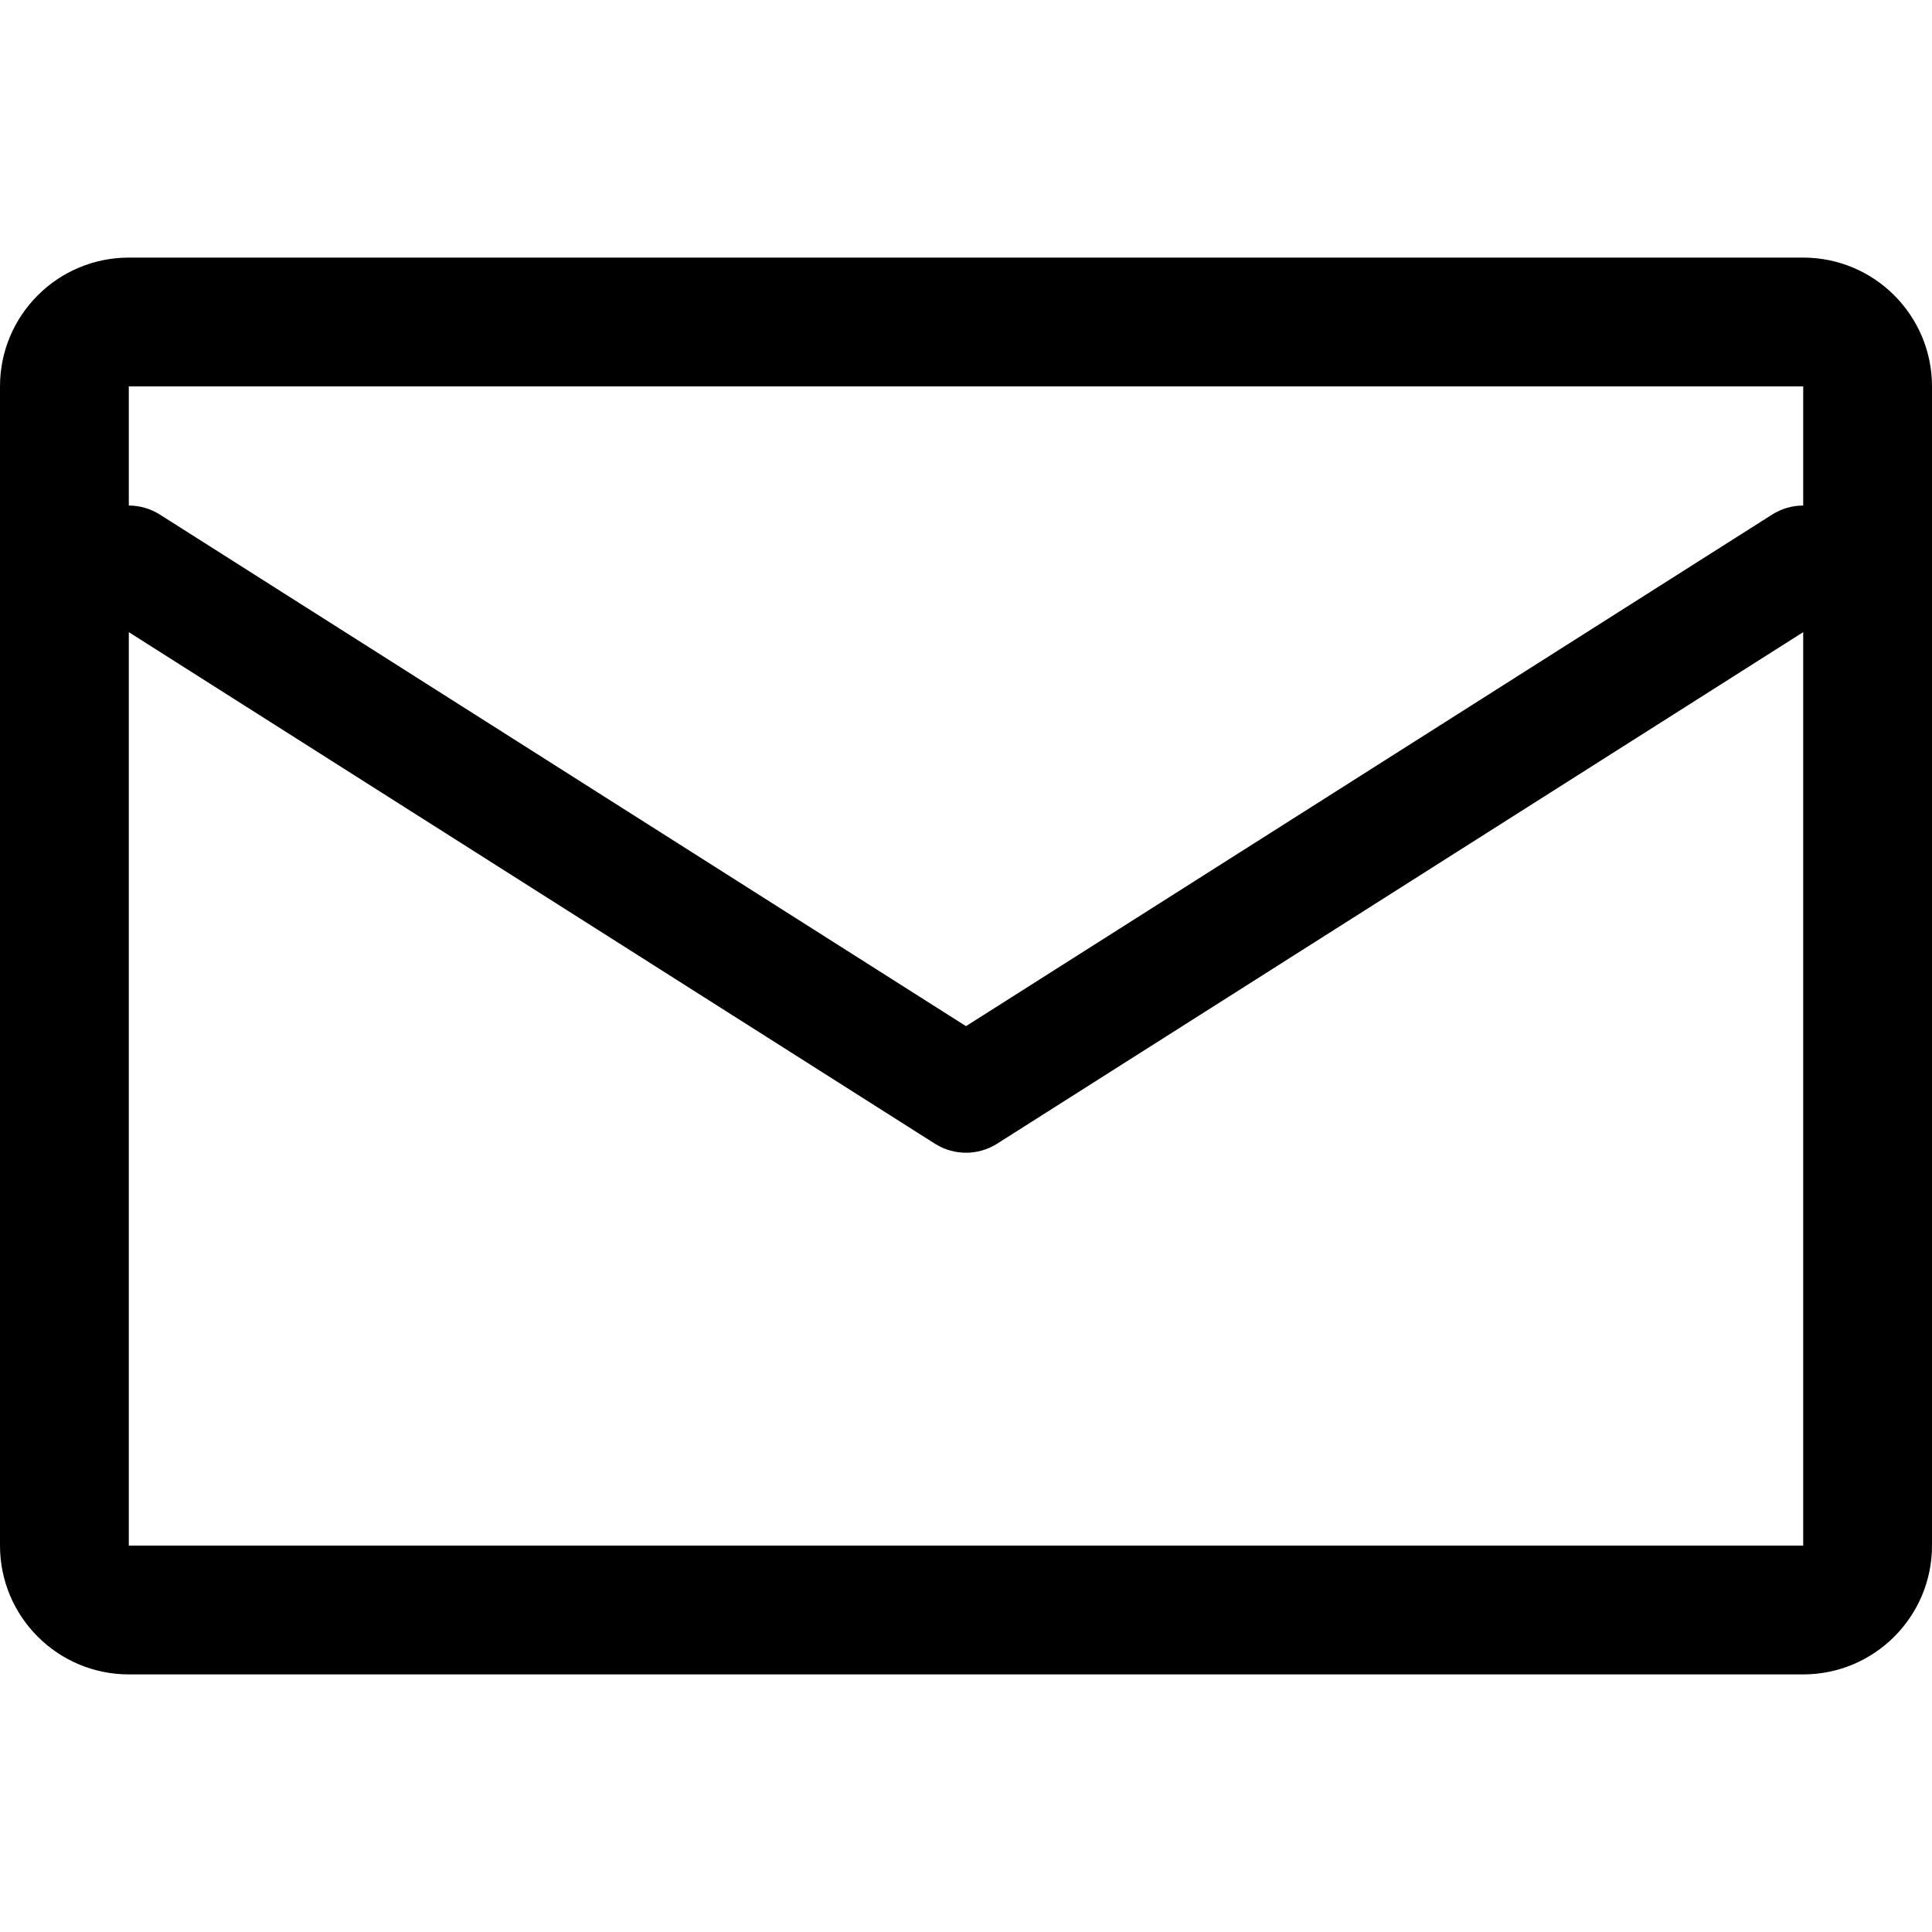
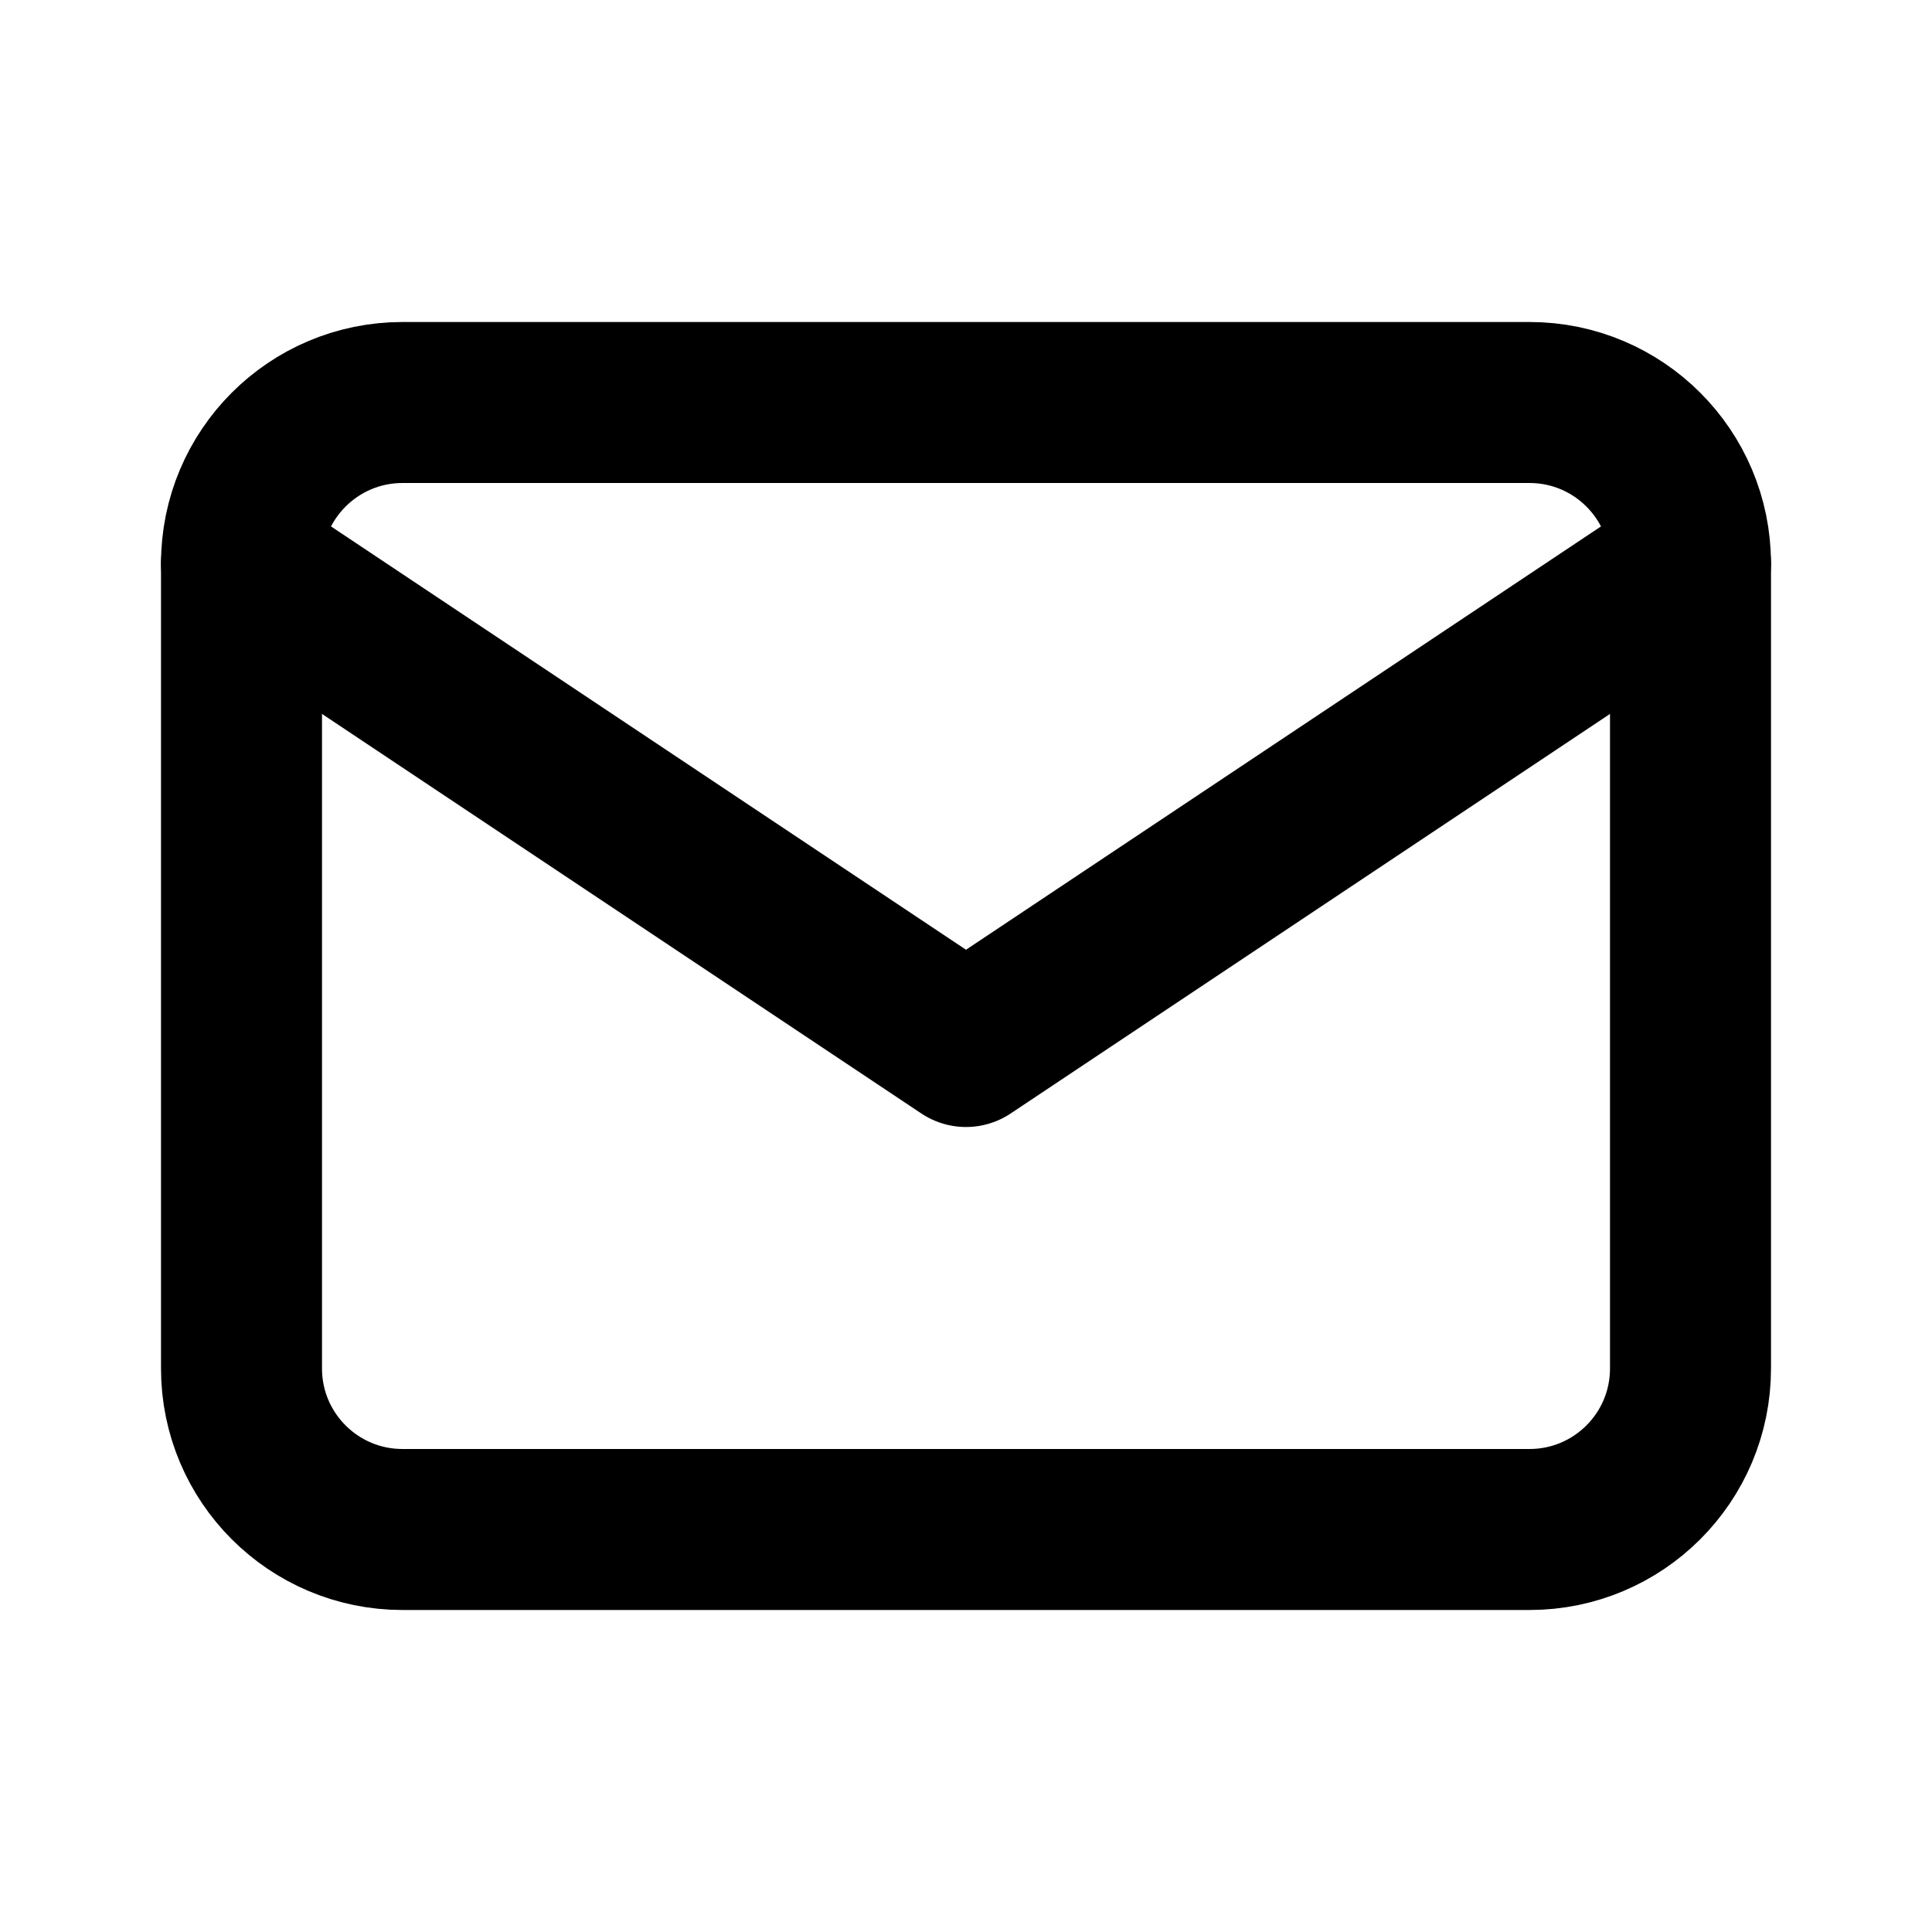
- <svg xmlns="http://www.w3.org/2000/svg" width="15" height="15" viewBox="0 0 15 15" fill="none">
-   <path fill-rule="evenodd" clip-rule="evenodd" d="M1 2C0.448 2 0 2.448 0 3V12C0 12.552 0.448 13 1 13H14C14.552 13 15 12.552 15 12V3C15 2.448 14.552 2 14 2H1ZM1 3L14 3V3.925C13.917 3.925 13.834 3.948 13.759 3.995L7.5 7.967L1.241 3.995C1.166 3.948 1.083 3.925 1 3.925V3ZM1 4.908V12H14V4.908L7.741 8.88C7.594 8.973 7.406 8.973 7.259 8.88L1 4.908Z" fill="currentColor" />
+ <svg xmlns="http://www.w3.org/2000/svg" width="1em" height="1em" viewBox="0 0 24 24">
+   <g fill="none" stroke="currentColor" stroke-linecap="round" stroke-linejoin="round" stroke-width="2">
+     <path d="M3 7a2 2 0 0 1 2-2h14a2 2 0 0 1 2 2v10a2 2 0 0 1-2 2H5a2 2 0 0 1-2-2z" />
+     <path d="m3 7l9 6l9-6" />
+   </g>
</svg>
